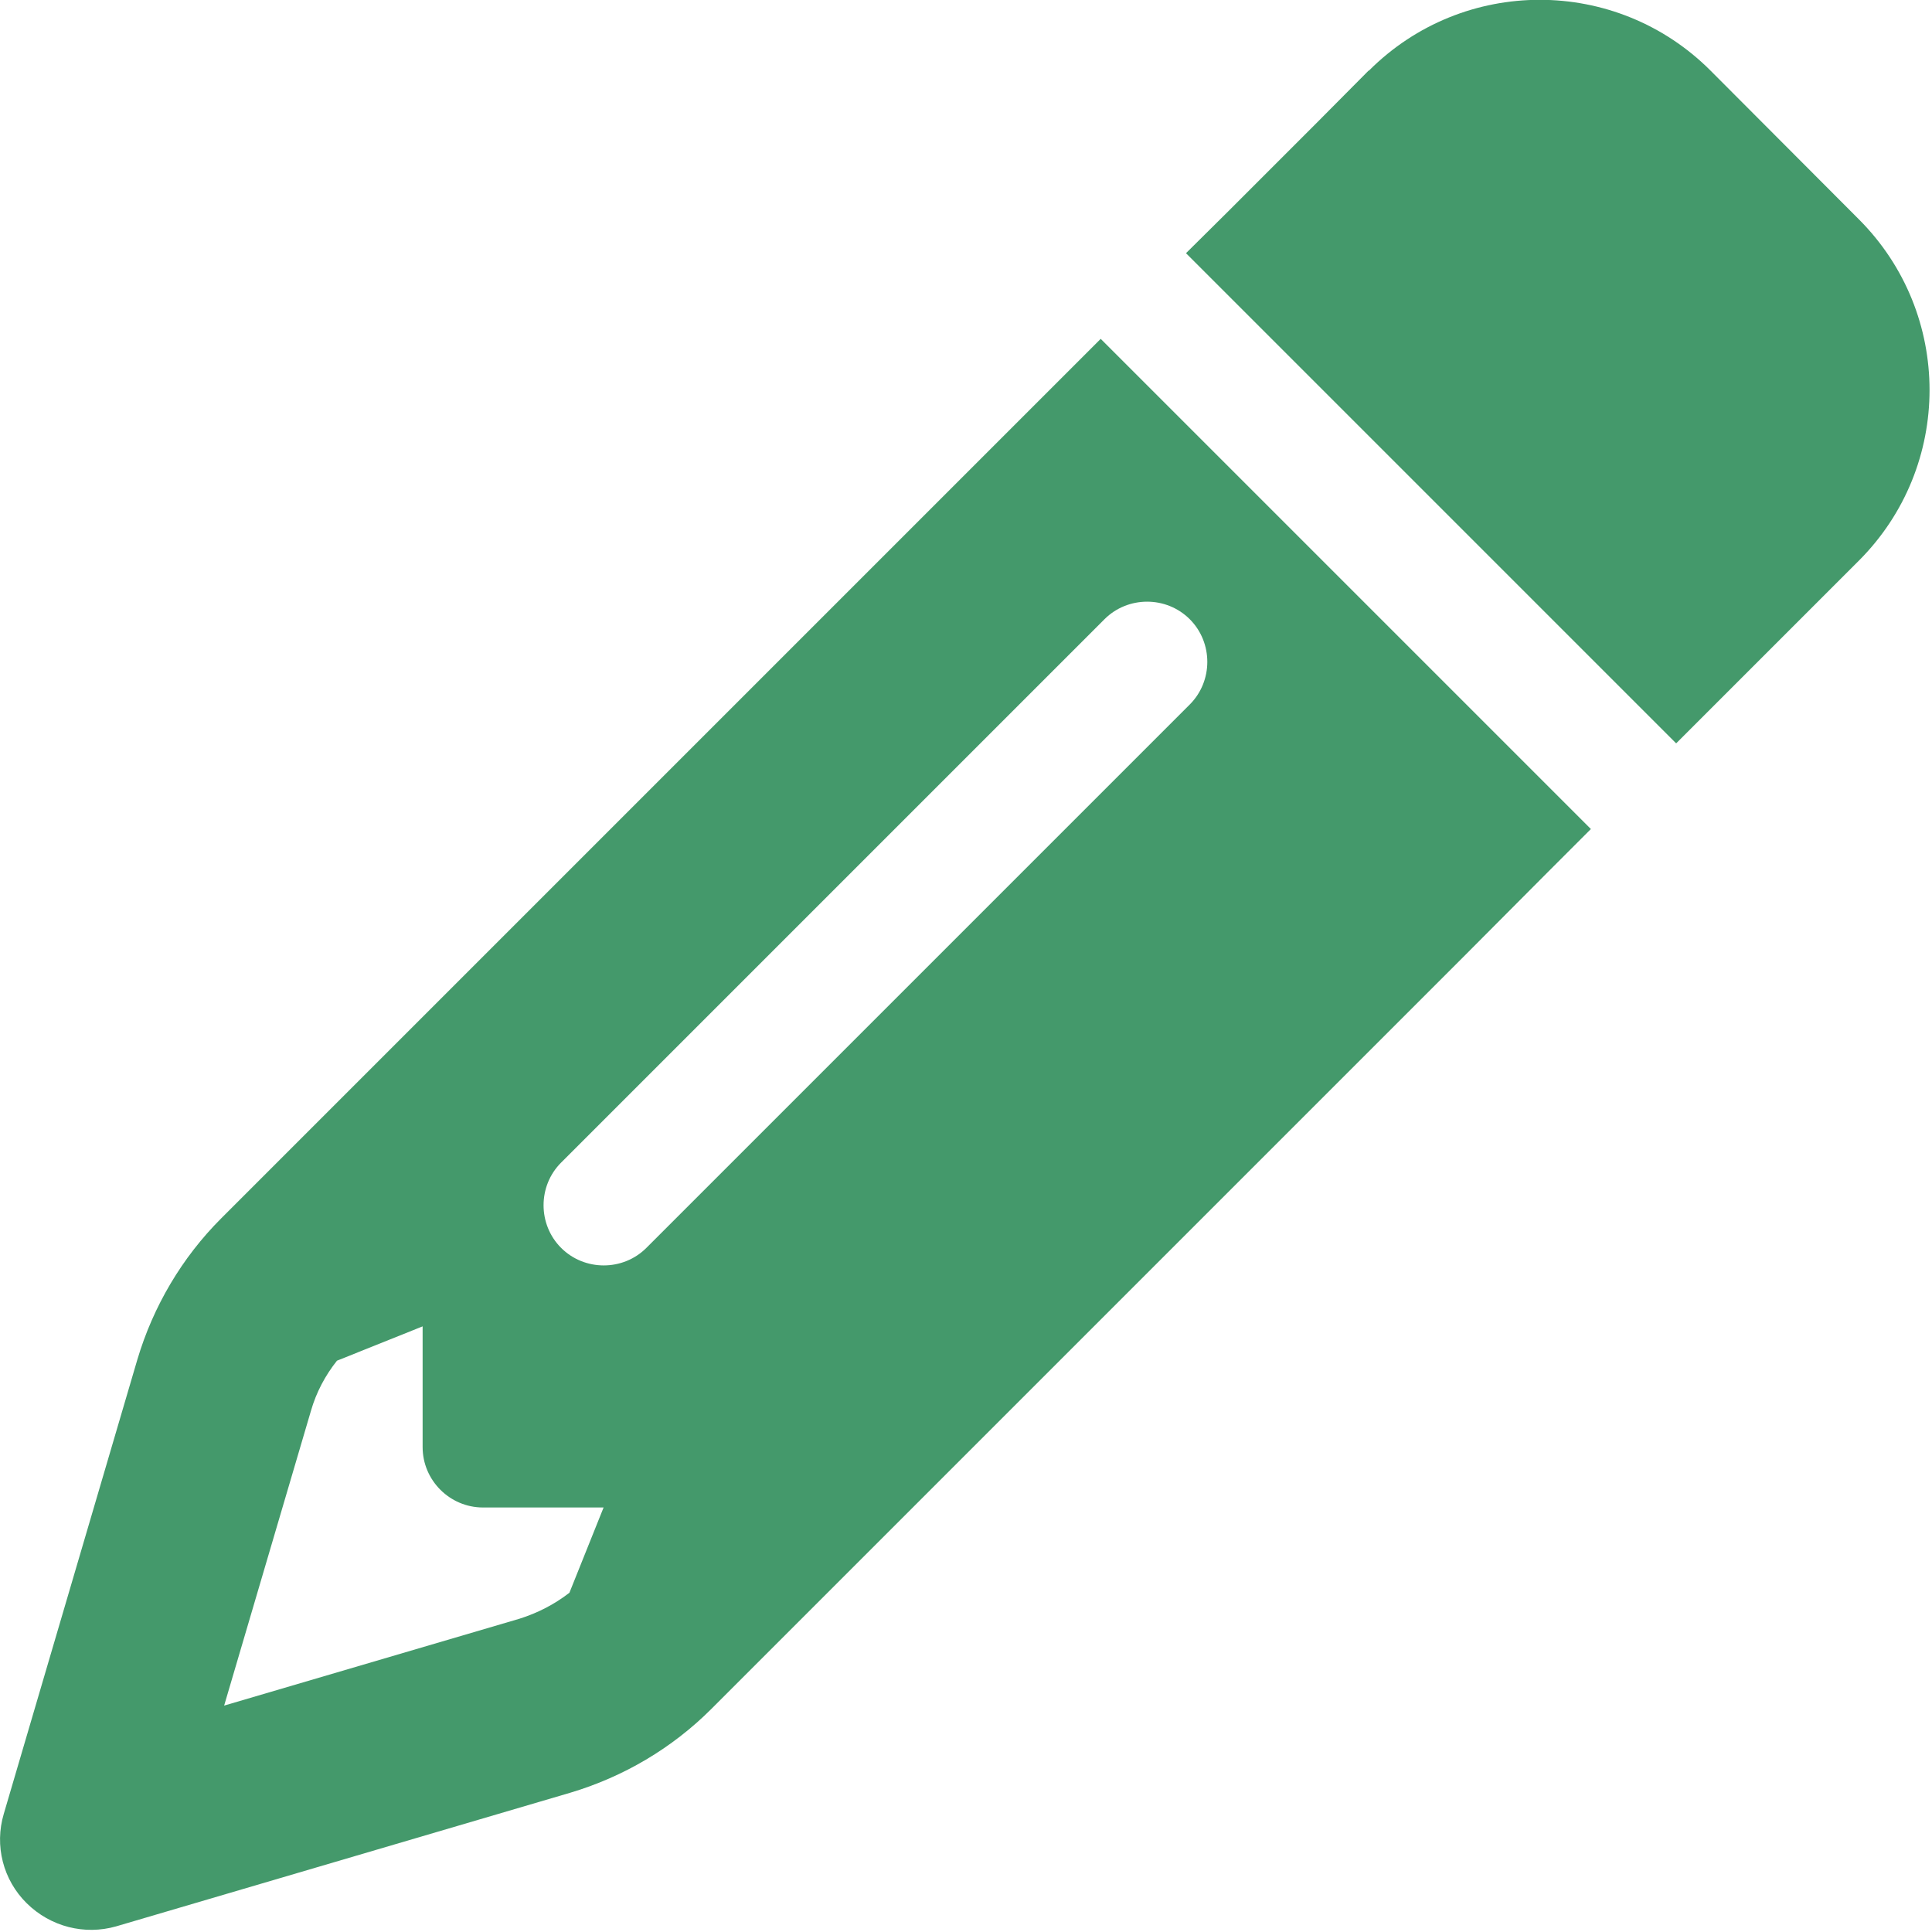
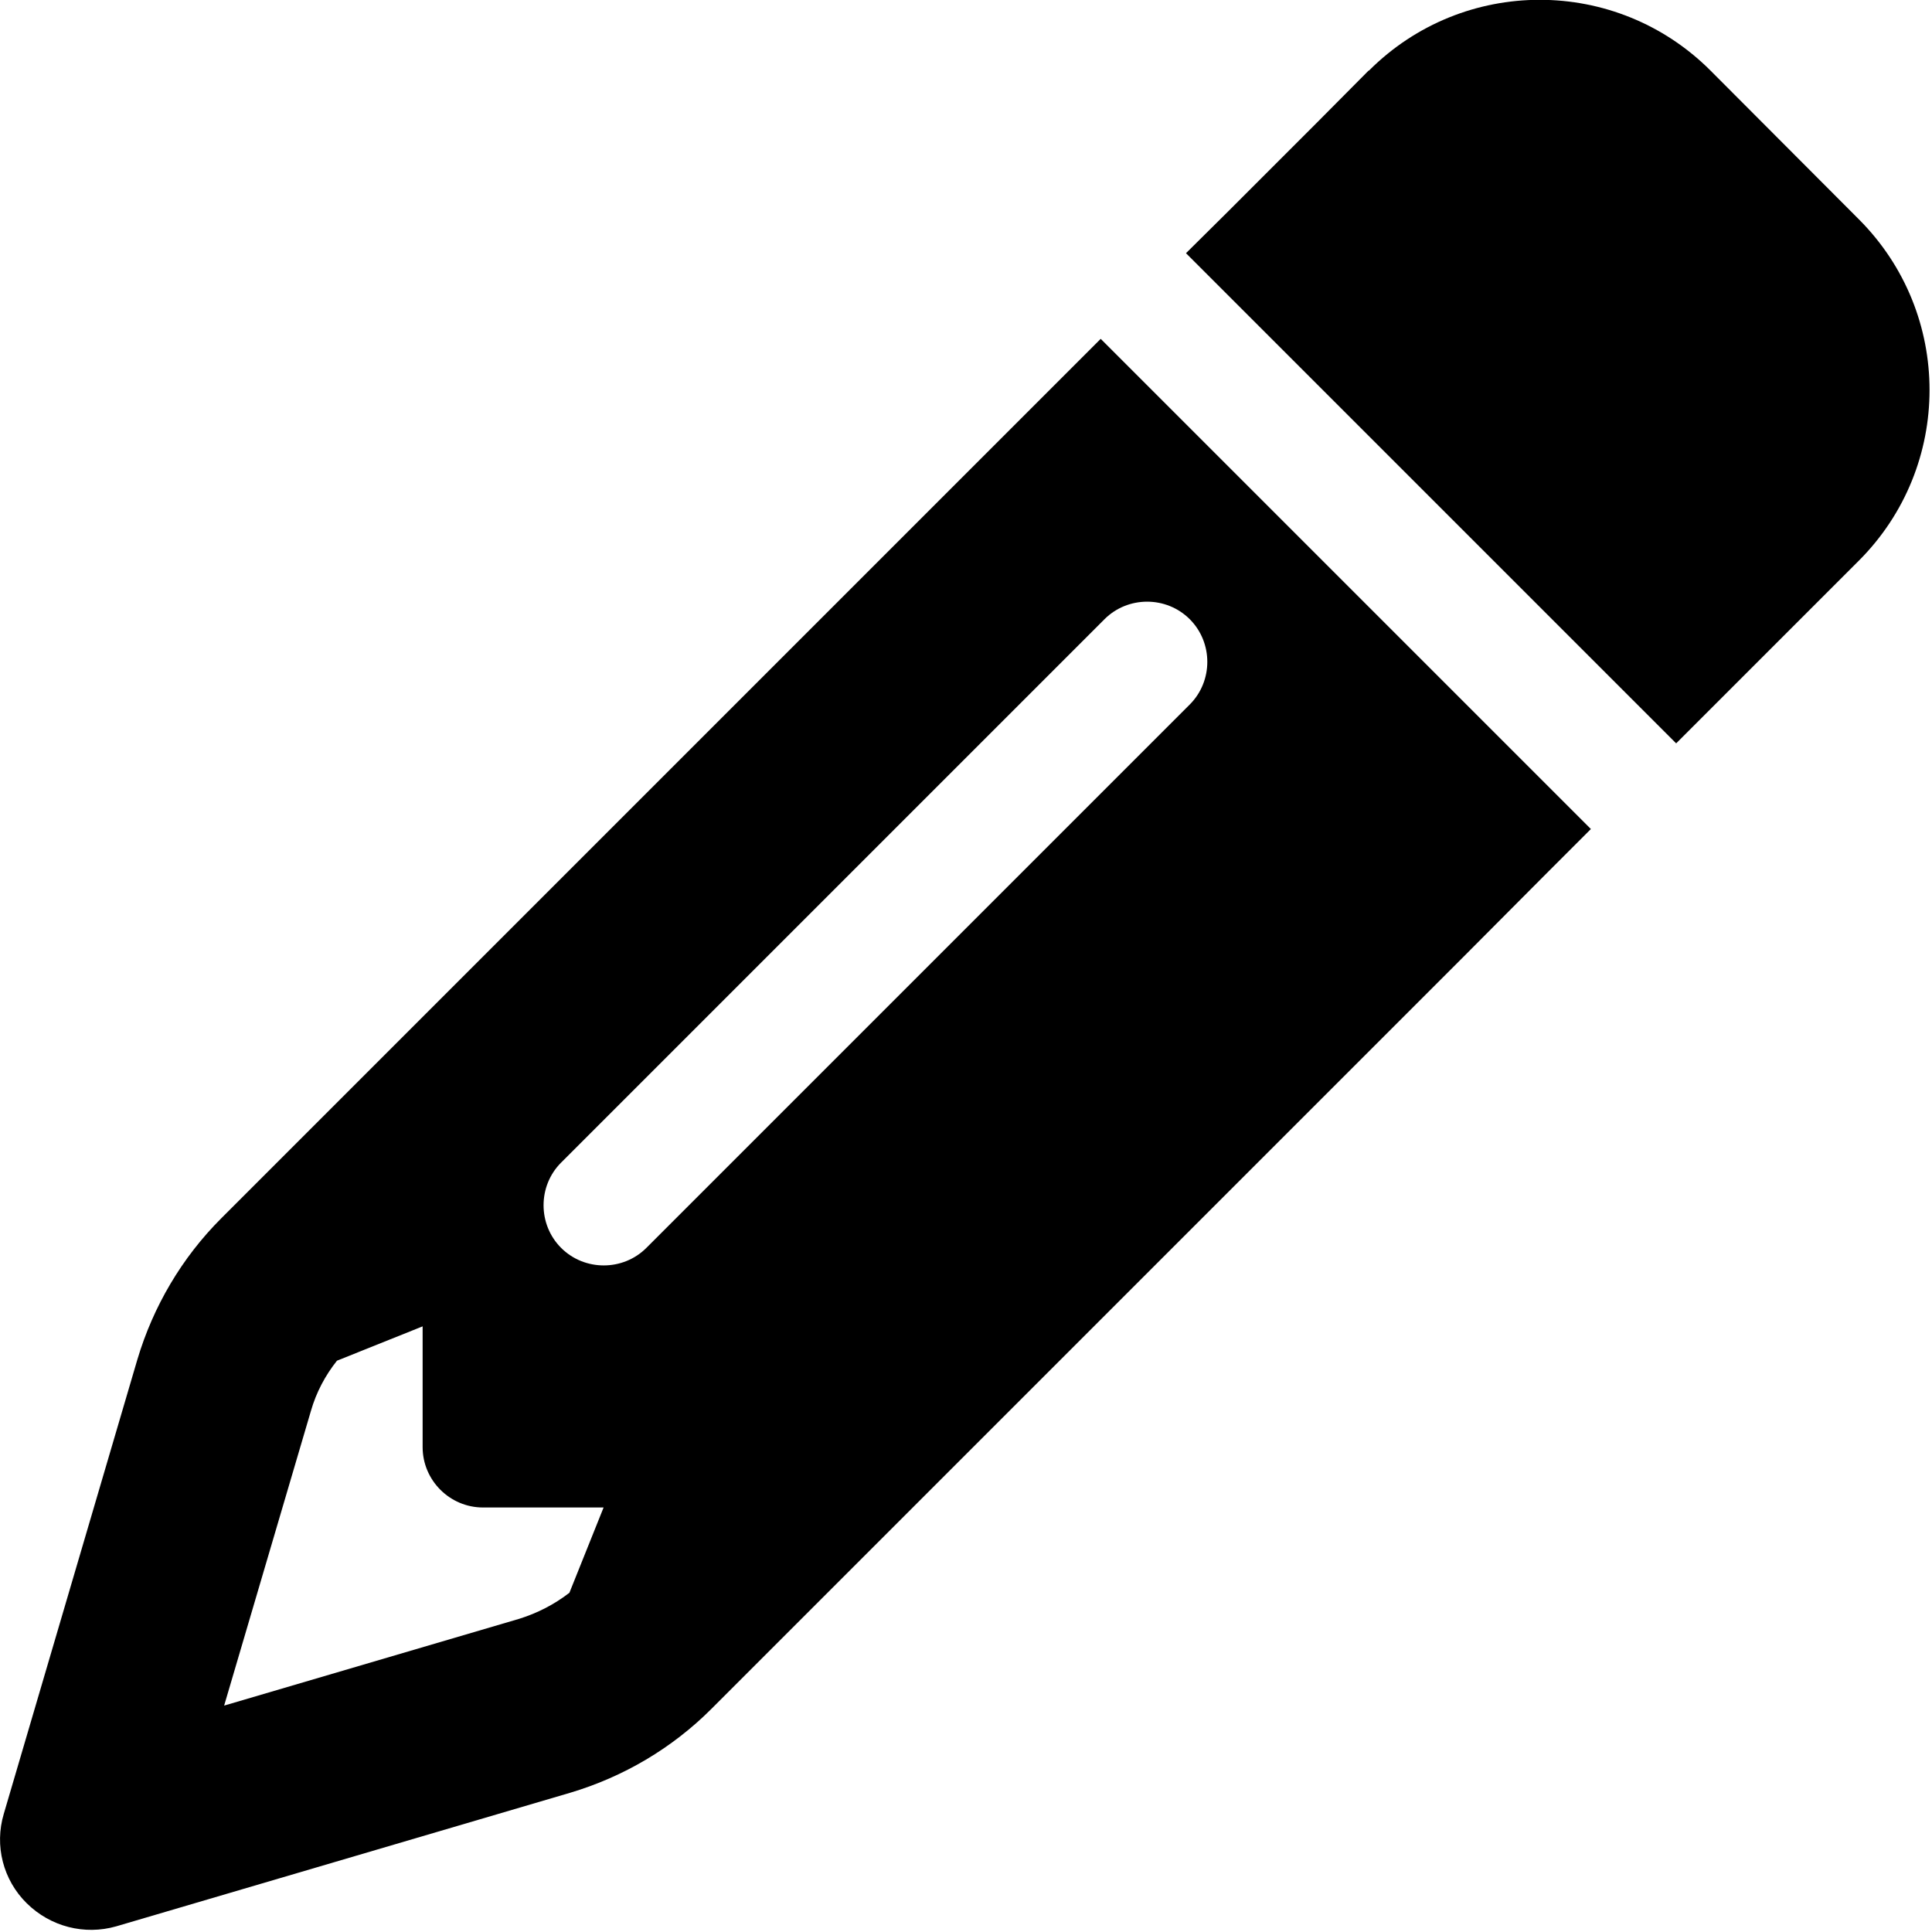
- <svg xmlns="http://www.w3.org/2000/svg" width="20" height="20" viewBox="0 0 512 512" fill="none">
-   <path d="M410.3 231l11.3-11.3-33.9-33.9-62.1-62.1L291.7 89.8l-11.3 11.3-22.6 22.6L58.6 322.9c-10.4 10.4-18 23.3-22.2 37.4L1 480.7c-2.5 8.4-.2 17.5 6.1 23.7s15.3 8.5 23.7 6.1l120.3-35.4c14.1-4.2 27-11.8 37.4-22.2L387.7 253.7 410.3 231zM160 399.4l-9.1 22.7c-4 3.1-8.5 5.4-13.3 6.9L59.4 452l23-78.1c1.4-4.9 3.8-9.4 6.9-13.3l22.7-9.1v32c0 8.8 7.2 16 16 16h32zM362.7 18.7L348.3 33.2 325.7 55.8 314.3 67.1l33.9 33.9 62.1 62.1 33.9 33.9 11.3-11.3 22.6-22.6 14.5-14.5c25-25 25-65.5 0-90.5L453.3 18.7c-25-25-65.5-25-90.5 0zm-47.4 168l-144 144c-6.2 6.2-16.4 6.2-22.6 0s-6.2-16.4 0-22.6l144-144c6.2-6.2 16.4-6.2 22.6 0s6.2 16.4 0 22.6z" fill="#44996B" />
+ <svg xmlns="http://www.w3.org/2000/svg" width="20" height="20" viewBox="0 0 512 512" fill="currentColor">
+   <path d="M410.3 231l11.3-11.3-33.9-33.9-62.1-62.1L291.7 89.8l-11.3 11.3-22.6 22.6L58.6 322.9c-10.4 10.4-18 23.3-22.2 37.4L1 480.7c-2.5 8.4-.2 17.5 6.1 23.7s15.3 8.5 23.7 6.1l120.3-35.4c14.1-4.2 27-11.8 37.4-22.2L387.7 253.7 410.3 231zM160 399.4l-9.1 22.7c-4 3.1-8.5 5.4-13.3 6.9L59.4 452l23-78.1c1.4-4.9 3.8-9.4 6.9-13.3l22.7-9.1v32c0 8.8 7.2 16 16 16h32zM362.7 18.7L348.3 33.2 325.7 55.8 314.3 67.1l33.9 33.9 62.1 62.1 33.9 33.9 11.3-11.3 22.6-22.6 14.5-14.5c25-25 25-65.5 0-90.5L453.3 18.7c-25-25-65.5-25-90.5 0zm-47.4 168l-144 144c-6.2 6.2-16.4 6.2-22.6 0s-6.2-16.4 0-22.6l144-144c6.2-6.2 16.4-6.2 22.6 0s6.2 16.4 0 22.6z" />
</svg>
